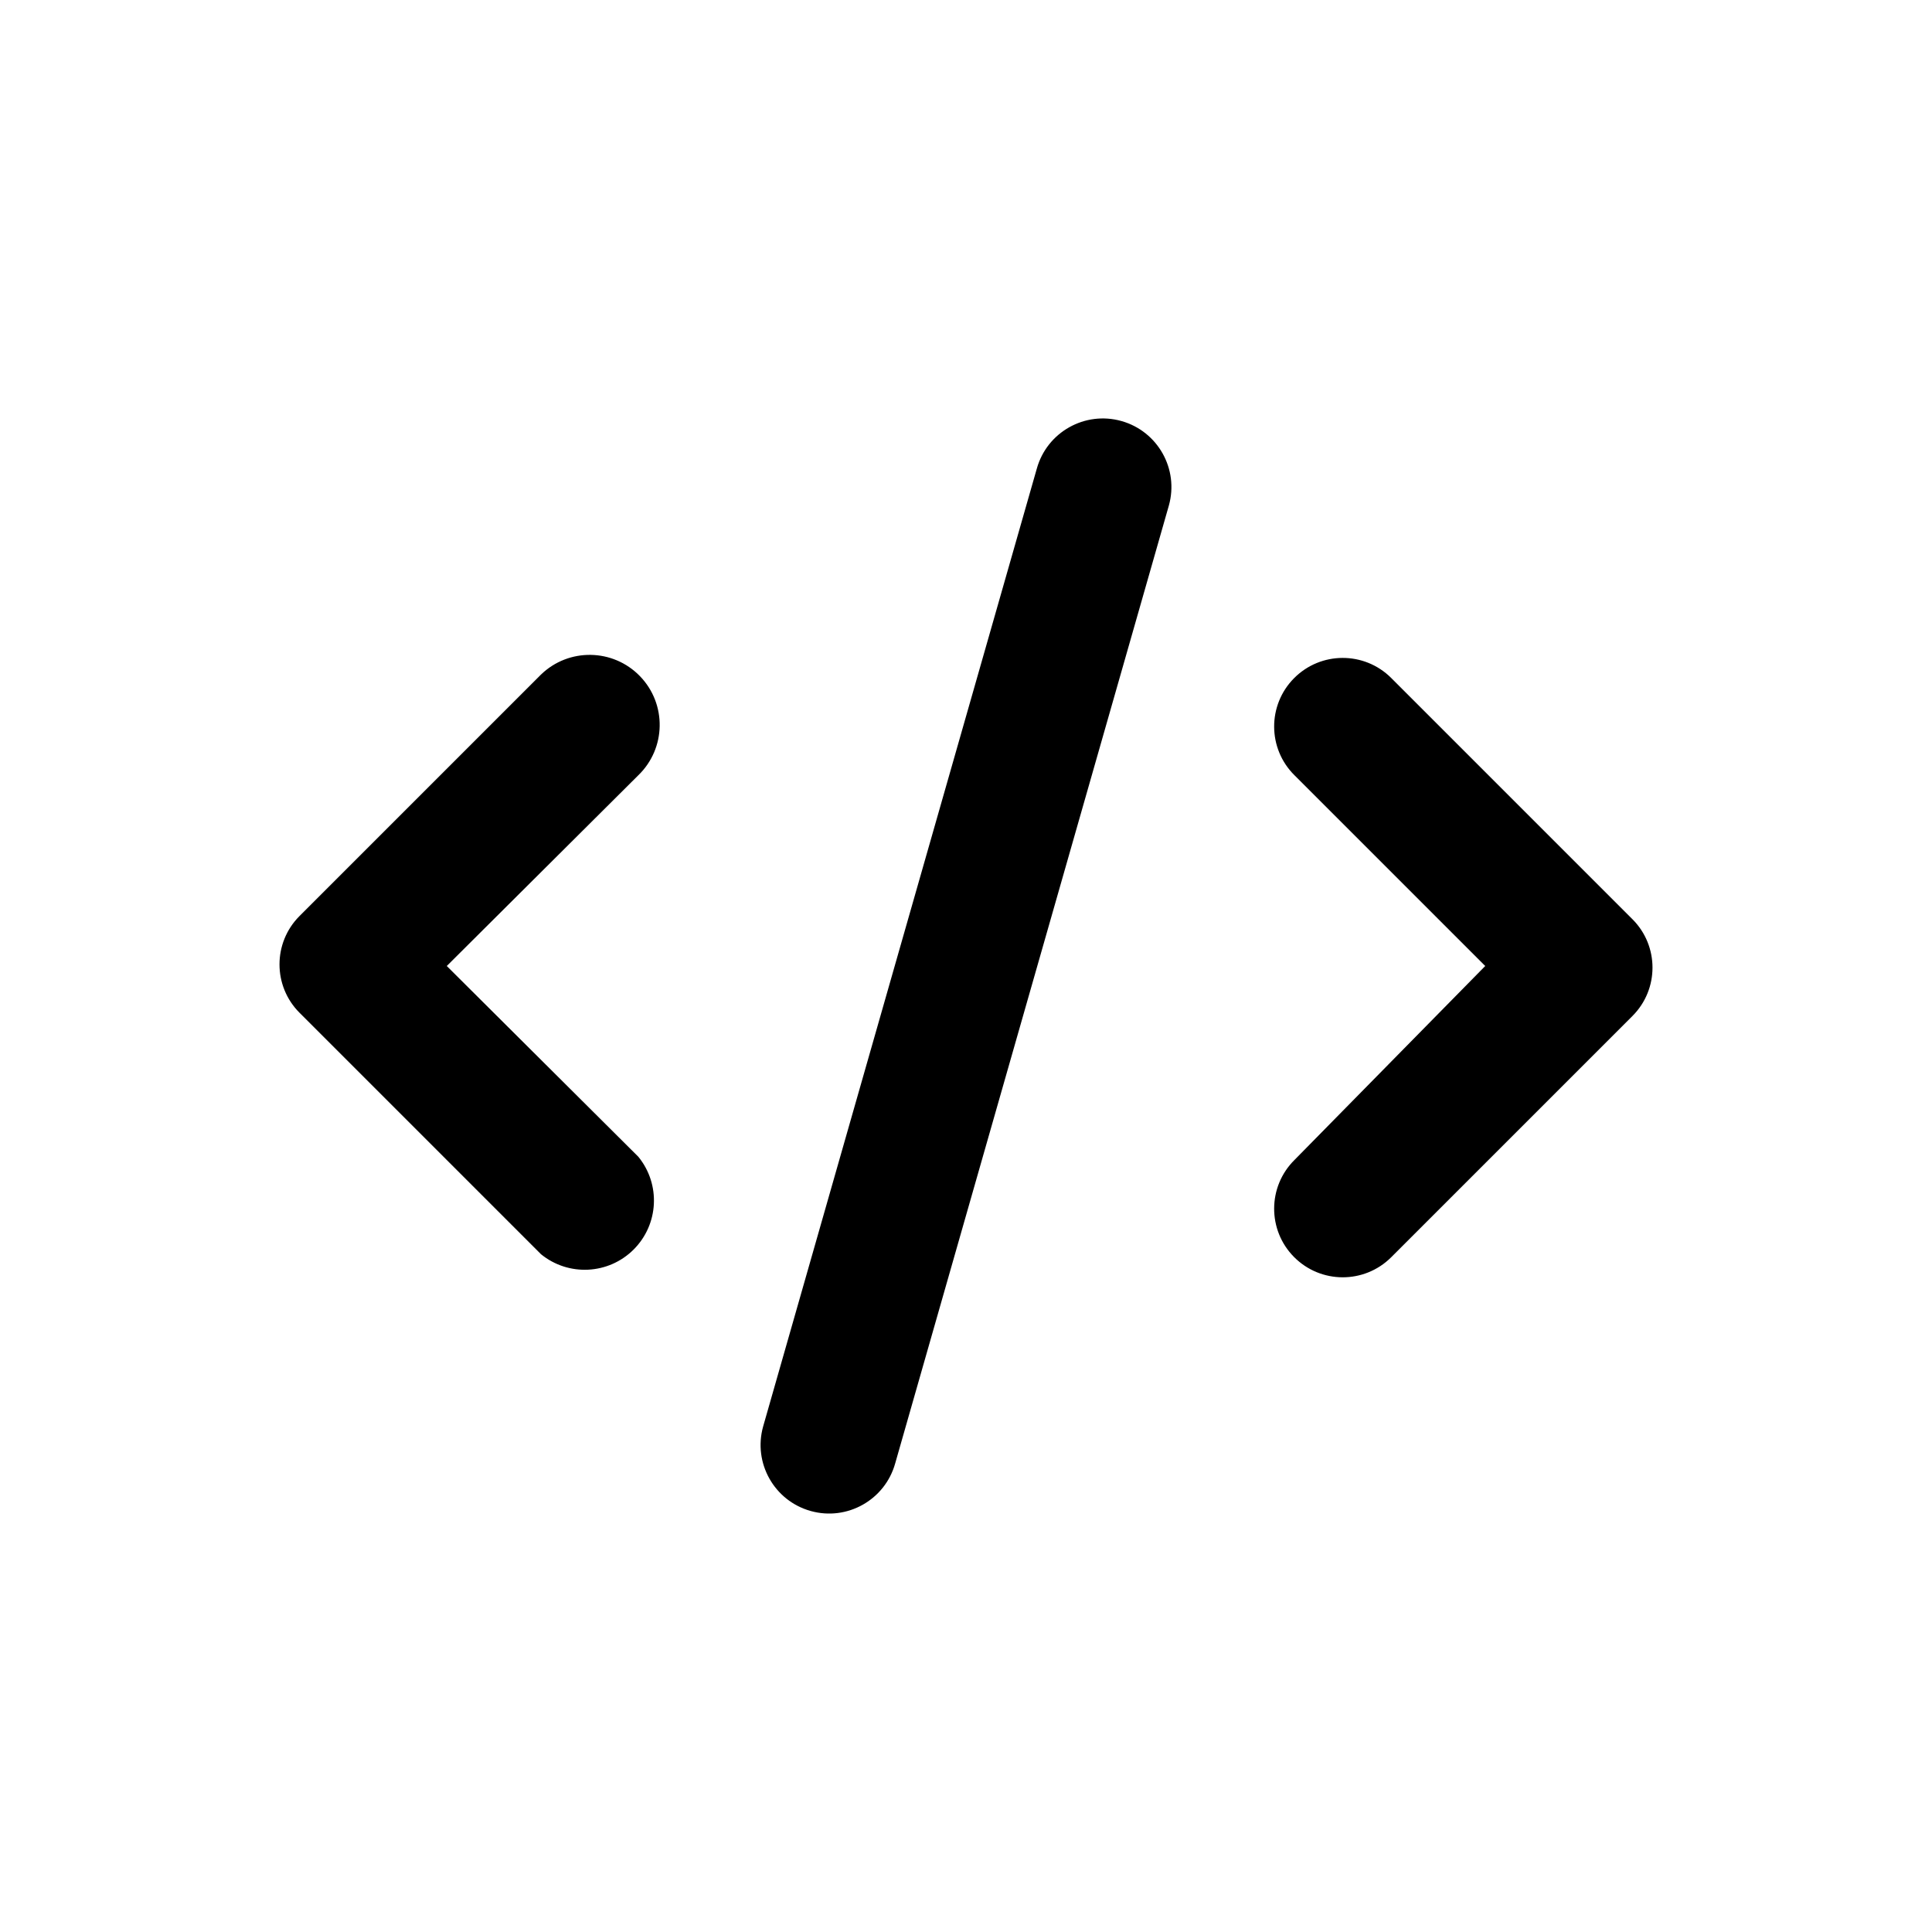
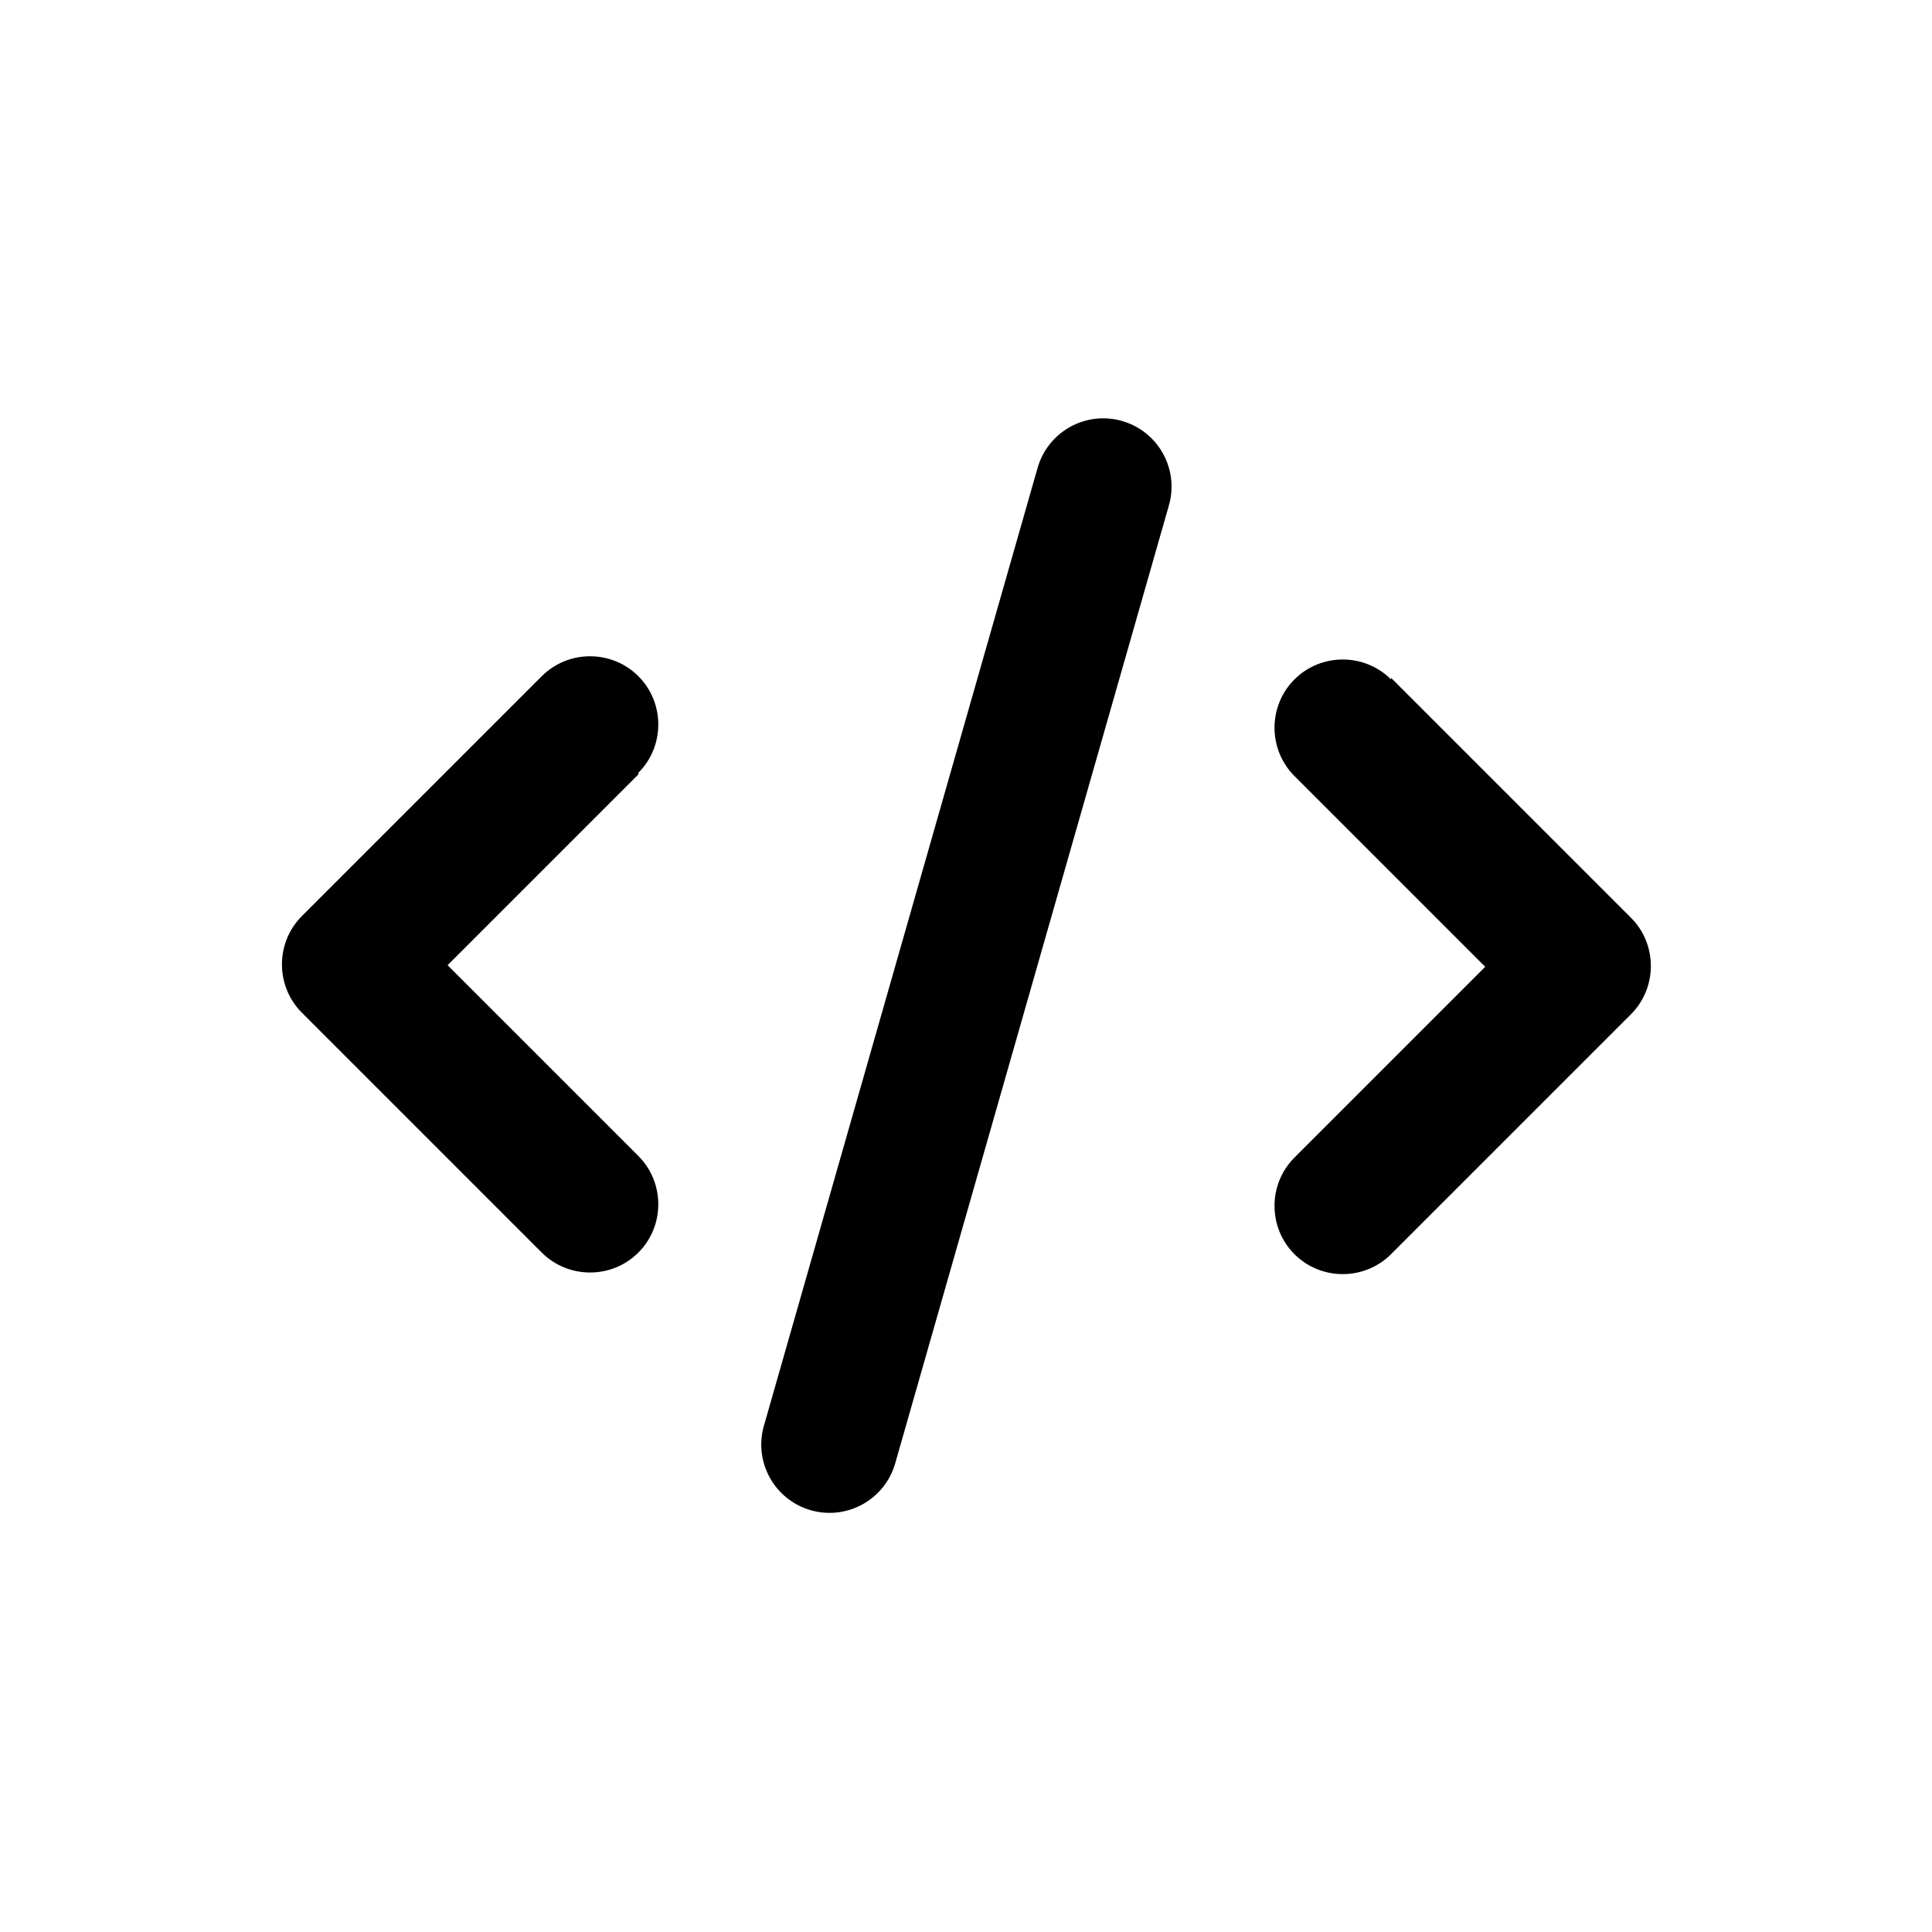
- <svg xmlns="http://www.w3.org/2000/svg" id="Layer_1" data-name="Layer 1" viewBox="0 0 24 24">
-   <path d="M14.52,6.28l-3.4,11.9a.85.85,0,1,1-1.64-.46l3.4-11.9a.85.85,0,0,1,1.64.46Zm2.76,2.14,3,3a.85.85,0,0,1,0,1.2l-3,3a.85.85,0,1,1-1.2-1.21L18.45,12,16.08,9.63a.85.85,0,0,1,1.2-1.21ZM7.93,9.63,5.55,12l2.38,2.37a.86.86,0,0,1-1.21,1.21l-3-3a.85.85,0,0,1,0-1.2l3-3A.86.86,0,0,1,7.93,9.63Z" />
+ <svg xmlns="http://www.w3.org/2000/svg" id="a" viewBox="0 0 24 24">
+   <path d="M14.52,6.28l-3.4,11.9c-.13,.45-.6,.71-1.05,.58-.45-.13-.71-.6-.58-1.05l3.4-11.9c.13-.45,.6-.71,1.05-.58,.45,.13,.71,.6,.58,1.05h0Zm2.76,2.14l2.98,2.98c.33,.33,.33,.87,0,1.2l-2.98,2.98c-.33,.33-.87,.33-1.2,0s-.33-.87,0-1.2l2.37-2.37-2.37-2.37c-.33-.33-.33-.87,0-1.2,.33-.33,.87-.33,1.2,0h0Zm-9.35,1.2l-2.37,2.37,2.37,2.37c.33,.33,.33,.87,0,1.2s-.87,.33-1.2,0l-2.98-2.98c-.33-.33-.33-.87,0-1.2l2.98-2.98c.33-.33,.87-.33,1.2,0,.33,.33,.33,.87,0,1.2h0Z" />
</svg>
